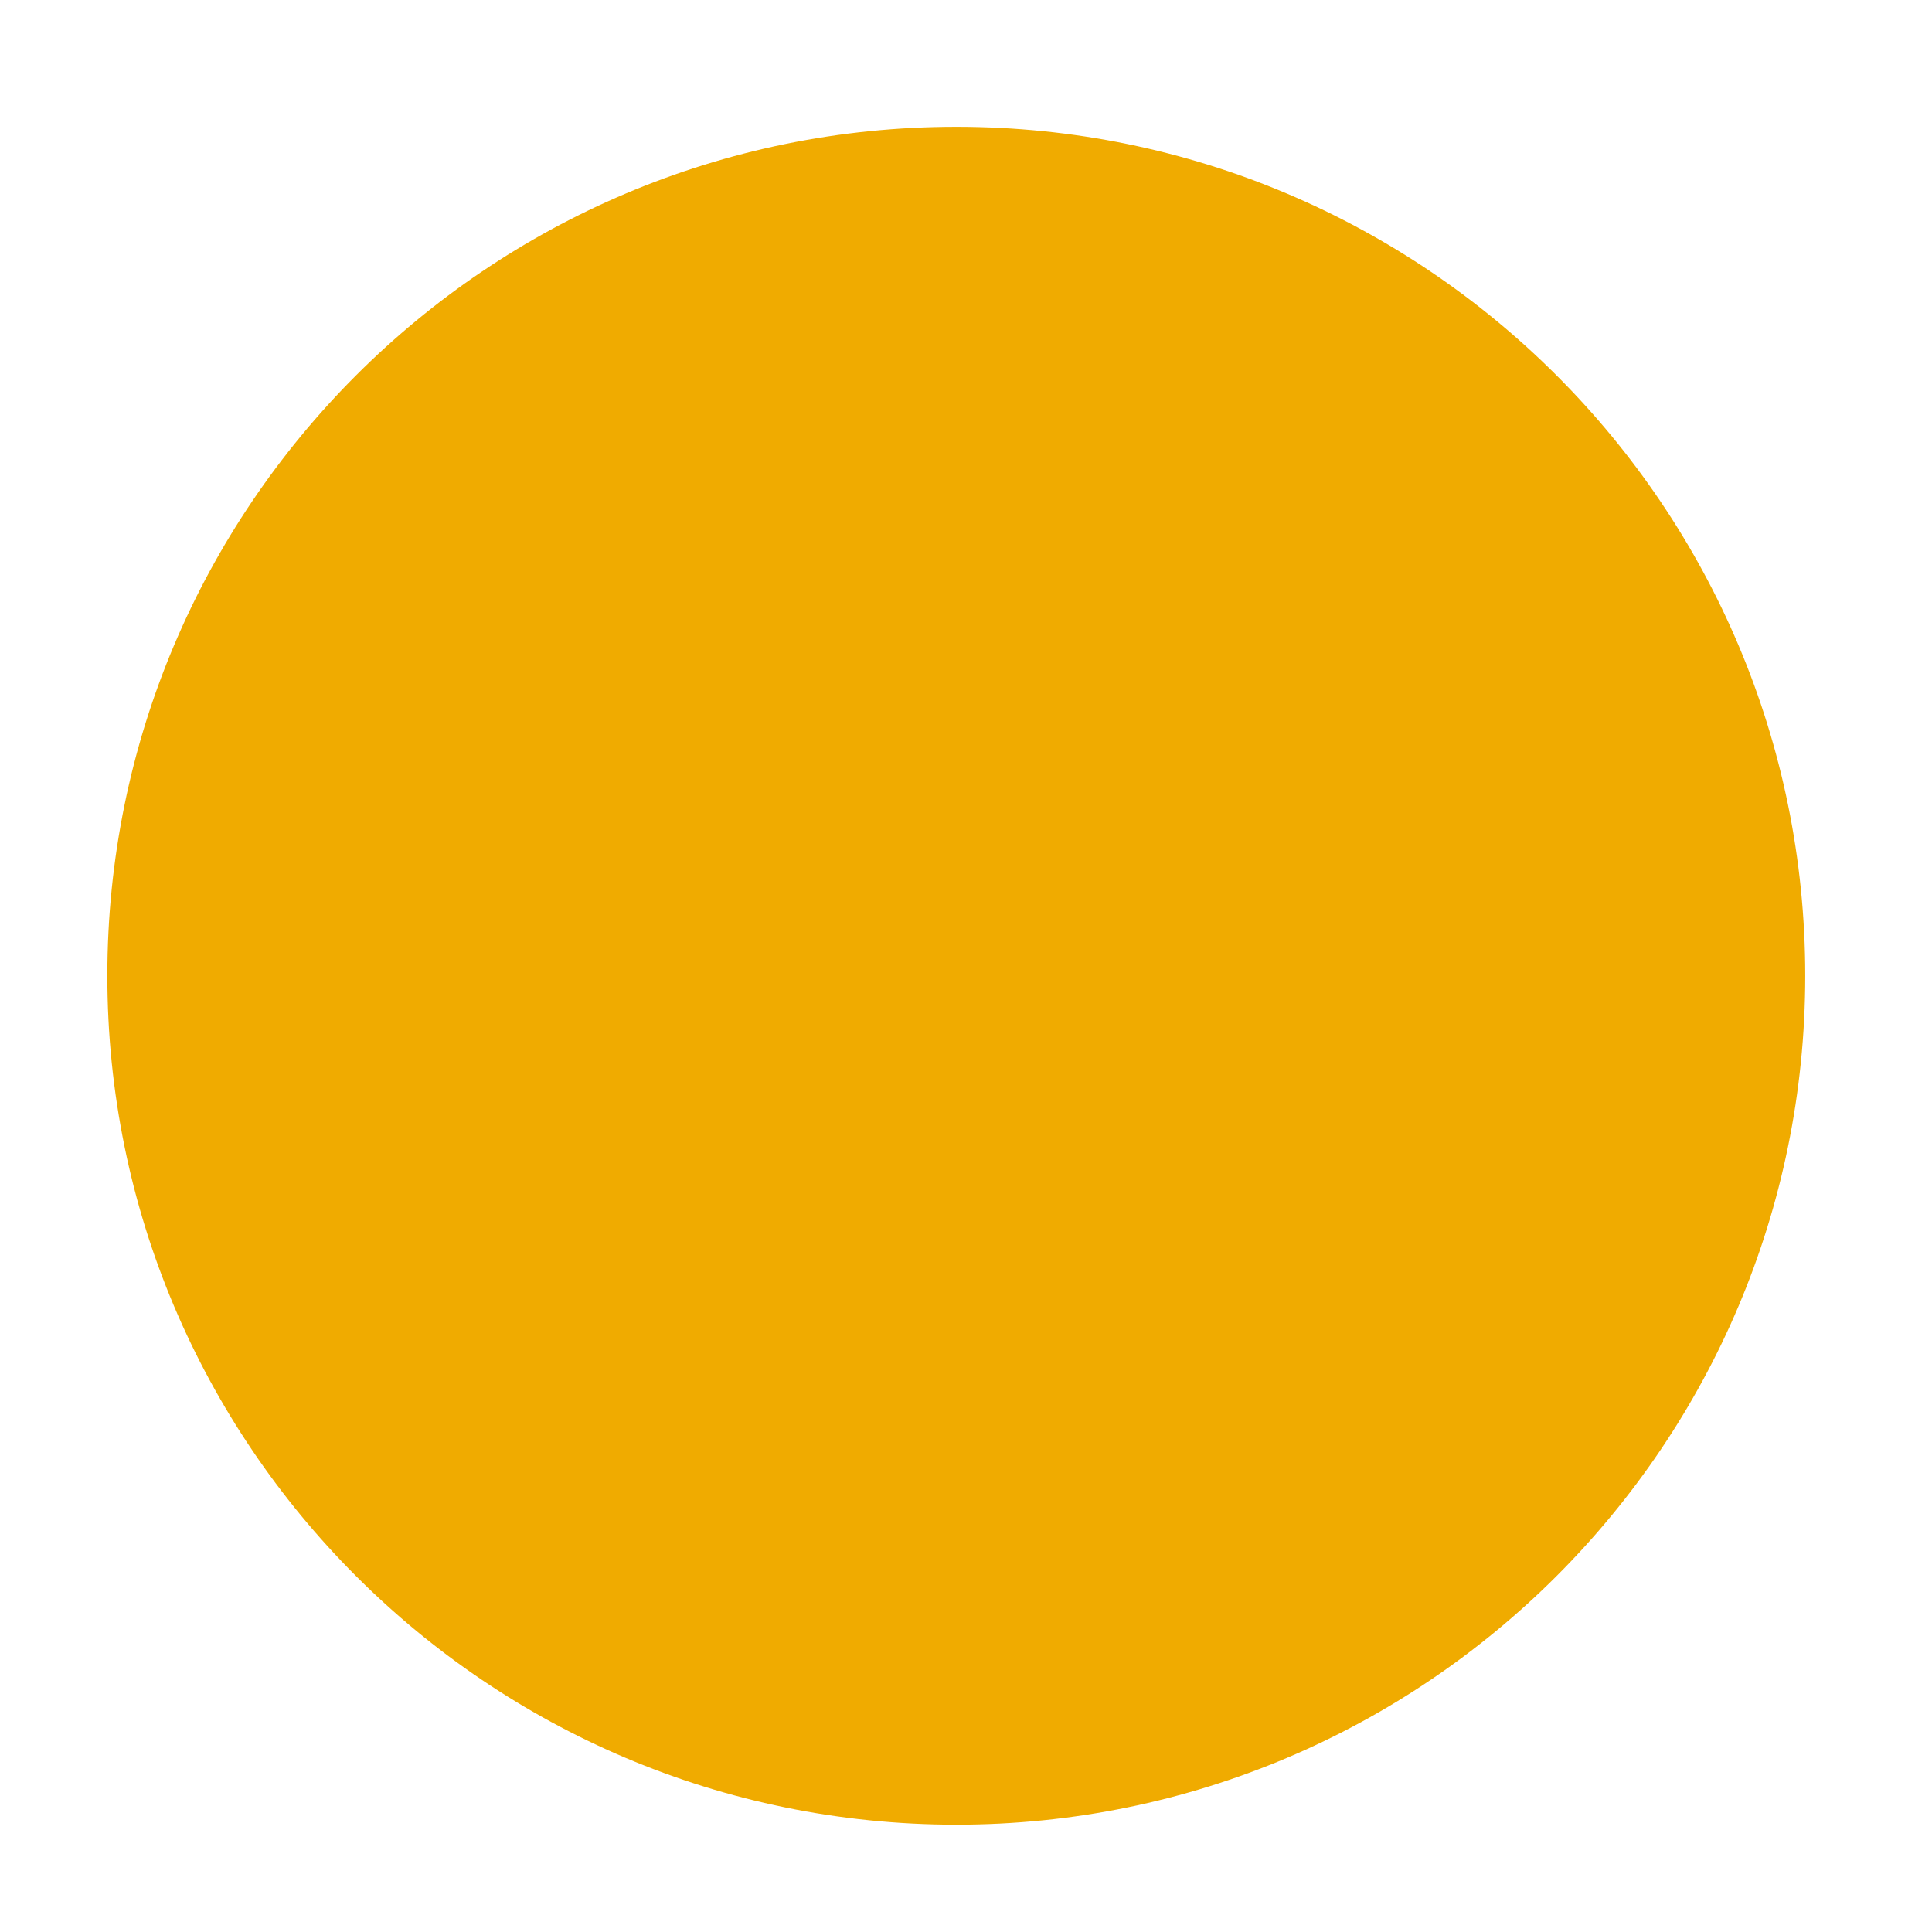
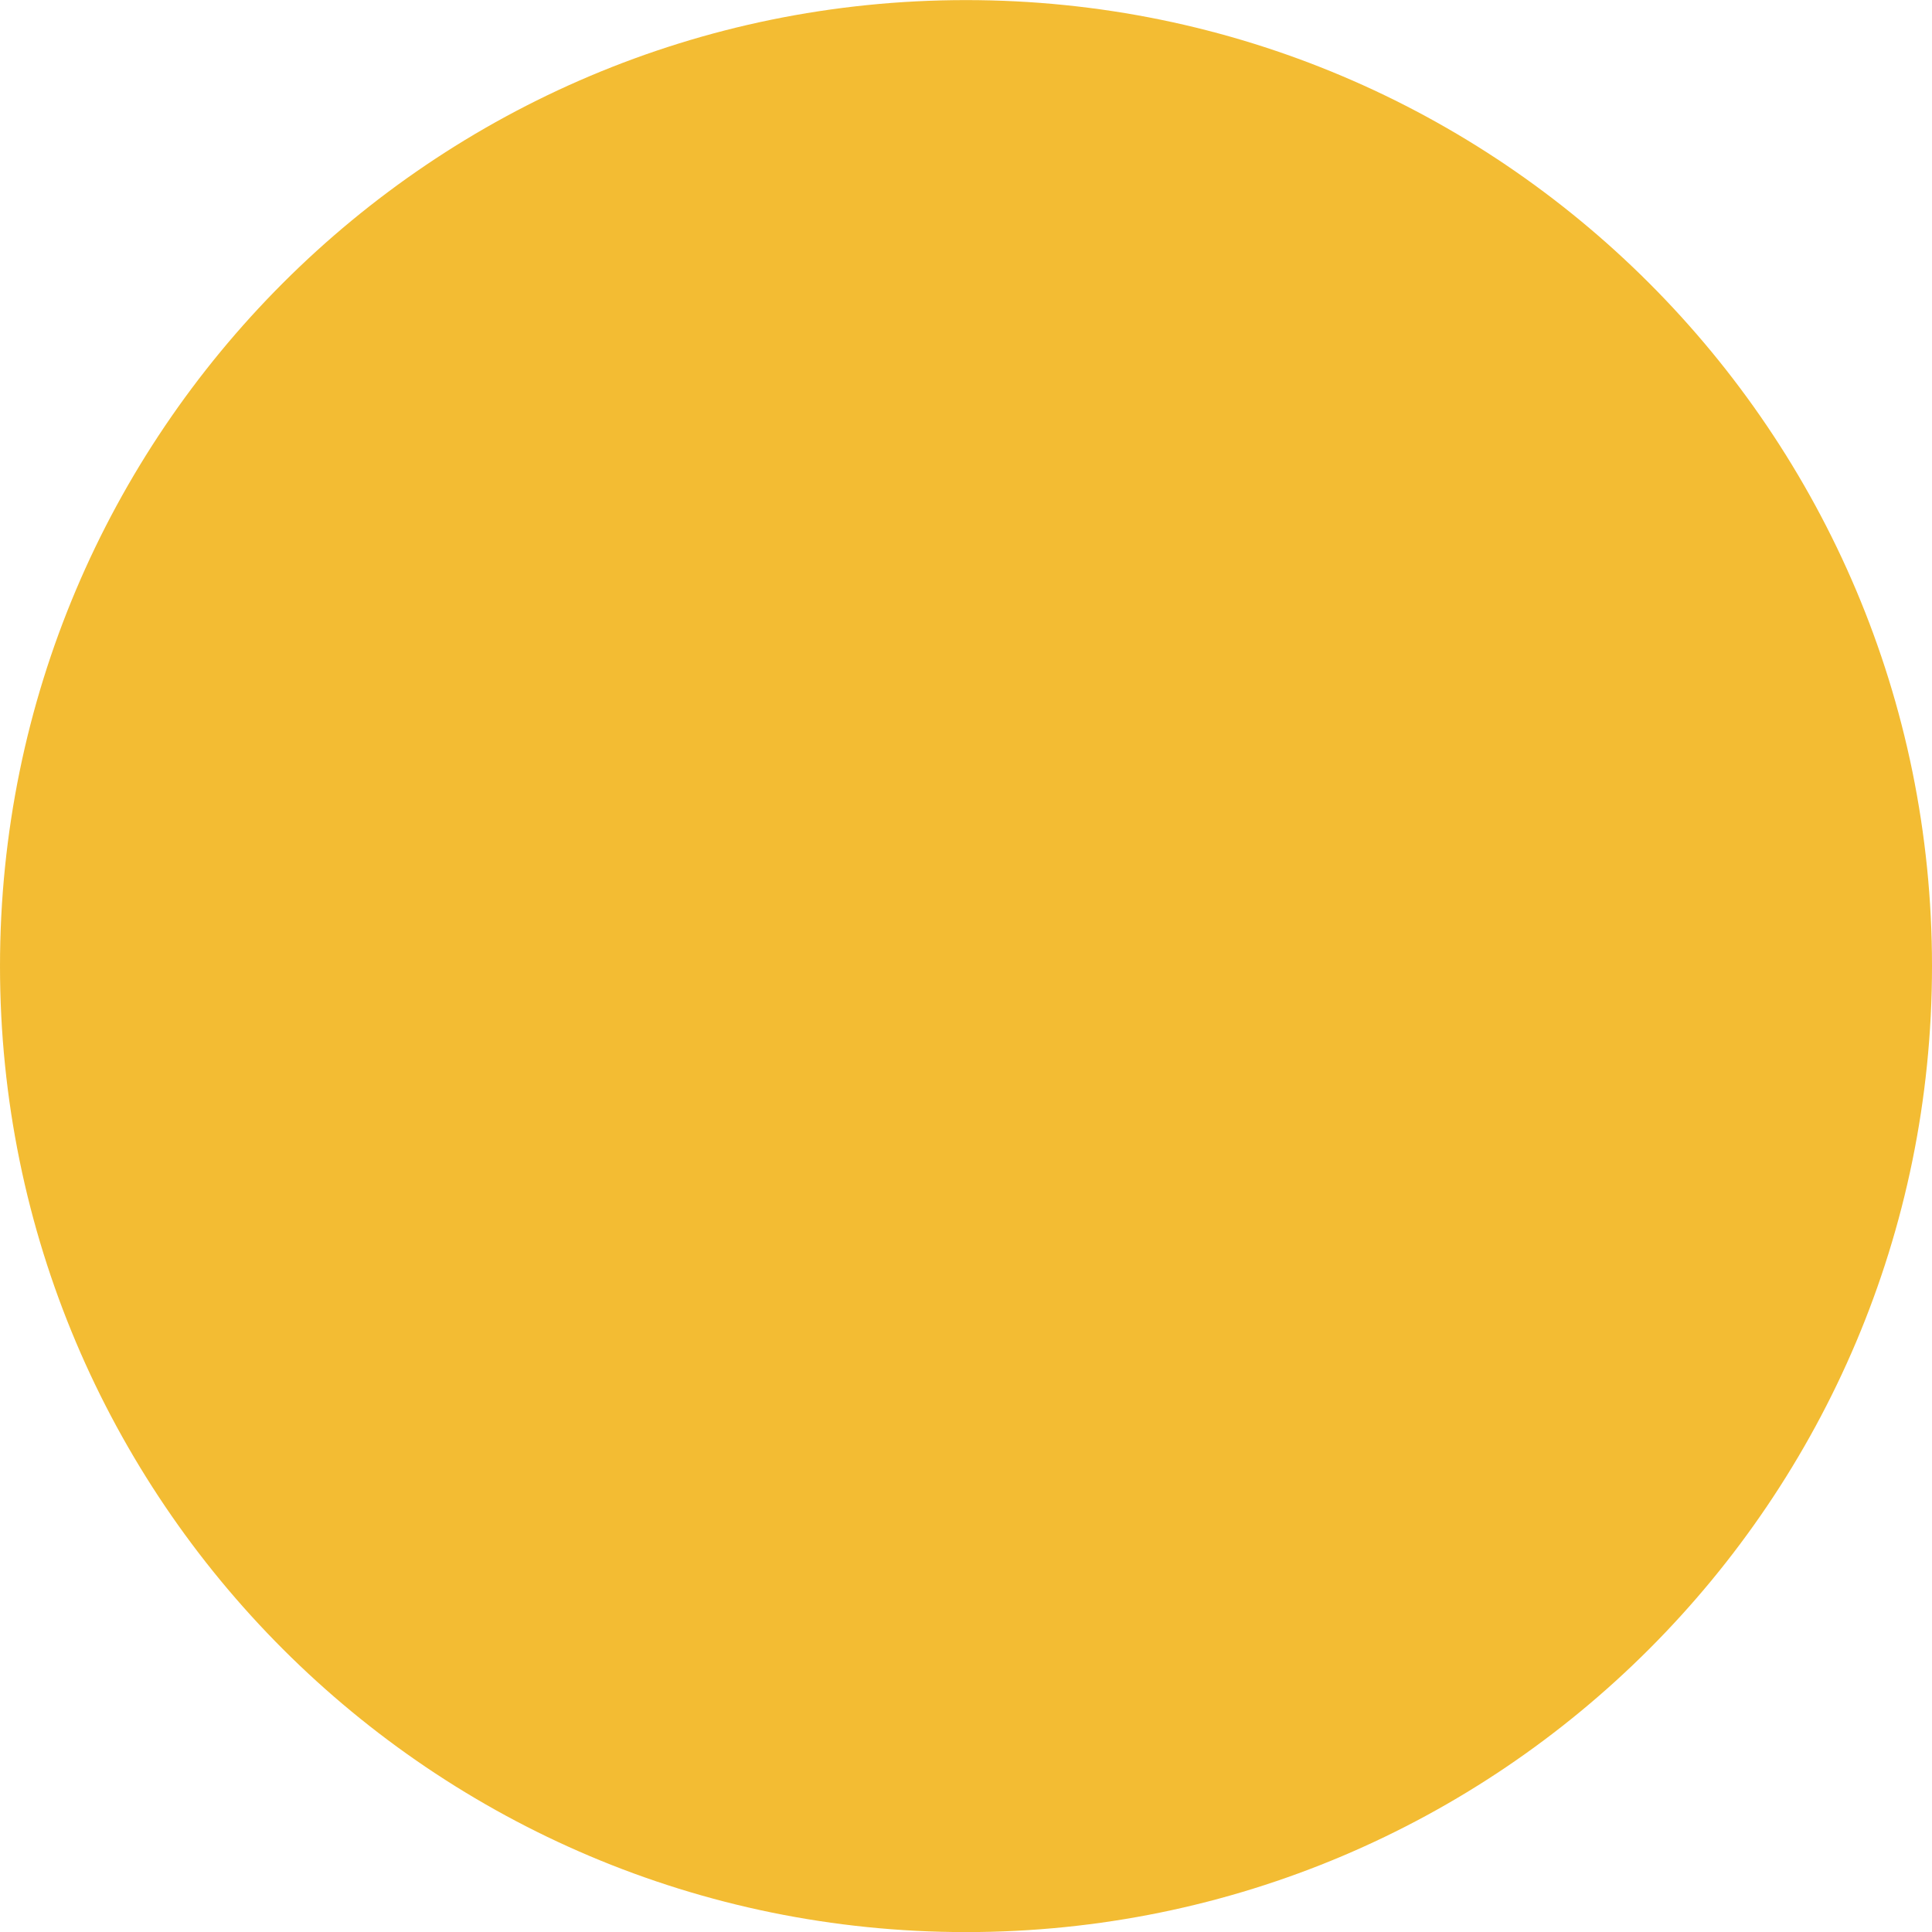
- <svg xmlns="http://www.w3.org/2000/svg" width="50" height="50" viewBox="0 0 13.229 13.229" version="1.1" id="svg8">
+ <svg xmlns="http://www.w3.org/2000/svg" width="17.5" height="17.5" viewBox="0 0 4.63 4.63" version="1.1" id="svg8">
  <defs id="defs2" />
-   <g id="layer1" transform="translate(0,-283.7708)" style="display:inline">
-     <circle id="path3694" cx="6.548" cy="290.452" r="5.813" style="stroke-width:0.265;fill:#f0ab00;fill-opacity:1" />
+   <g id="layer1" transform="translate(-0.7349908,-291.6348)" style="display:inline">
+     <circle id="path3694" cx="3.05" cy="293.95" style="opacity:0.8;fill:#f0ab00;fill-opacity:1;stroke-width:0.105" r="2.315" />
  </g>
</svg>
